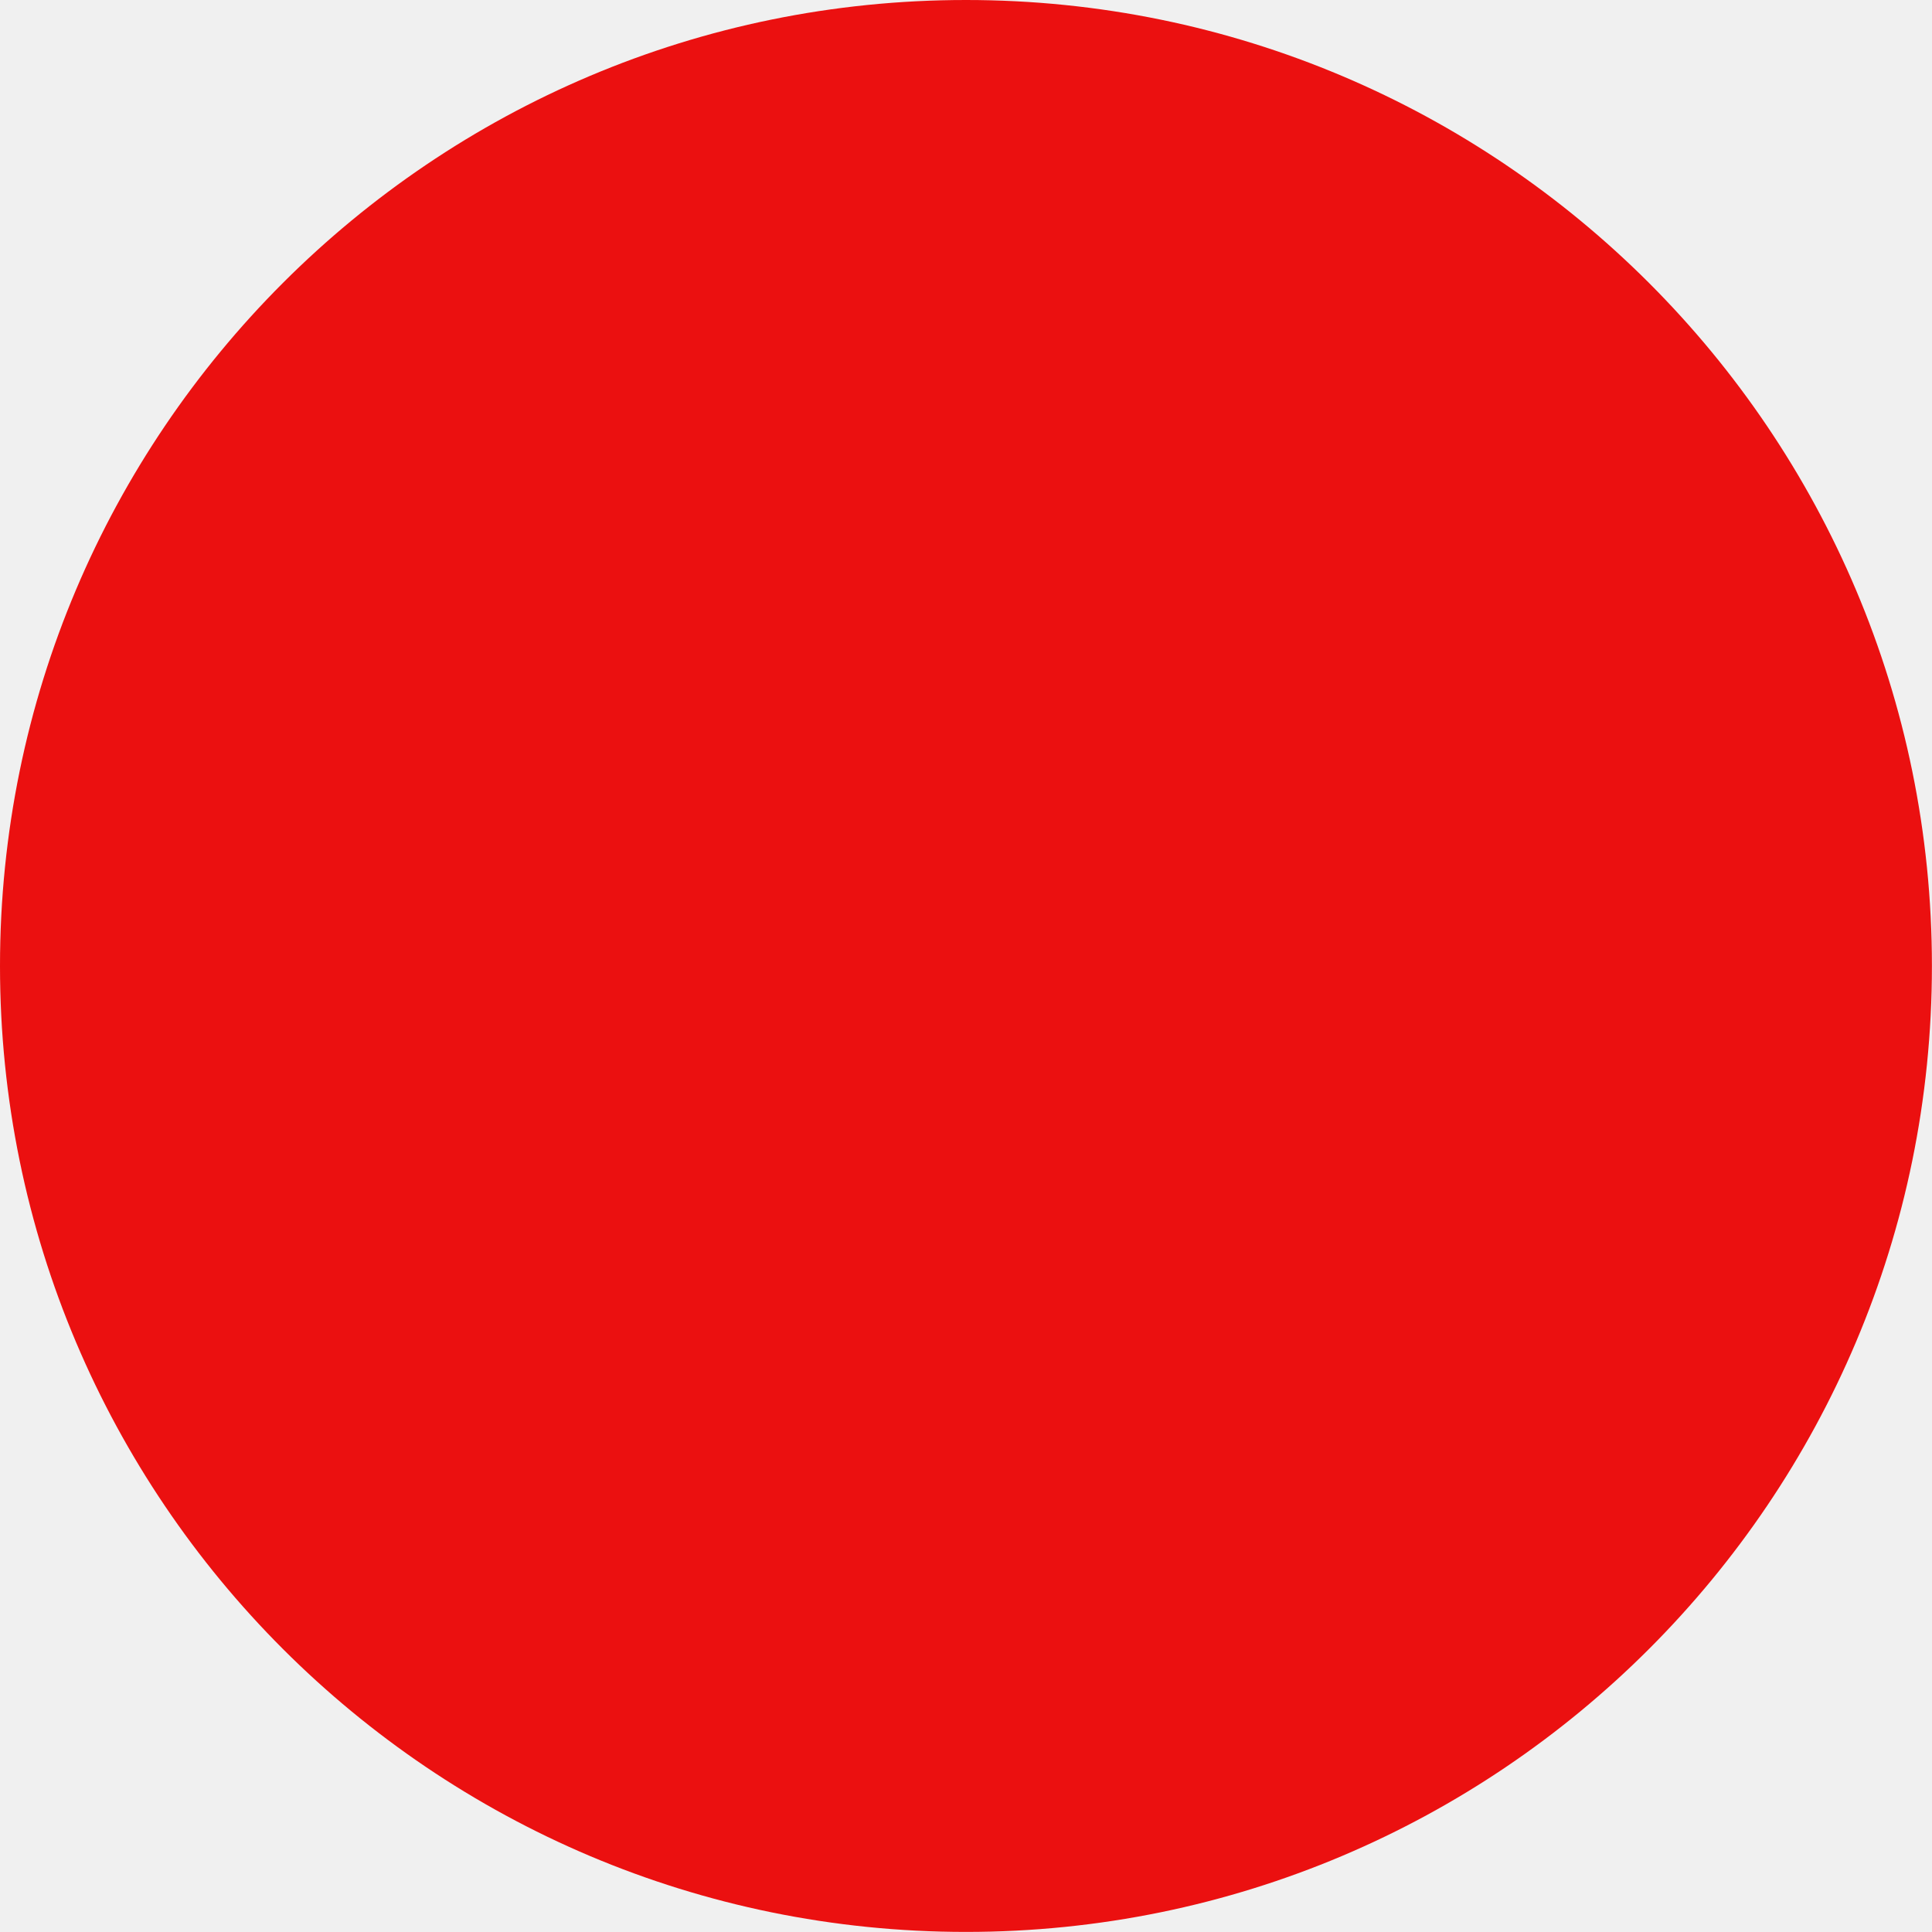
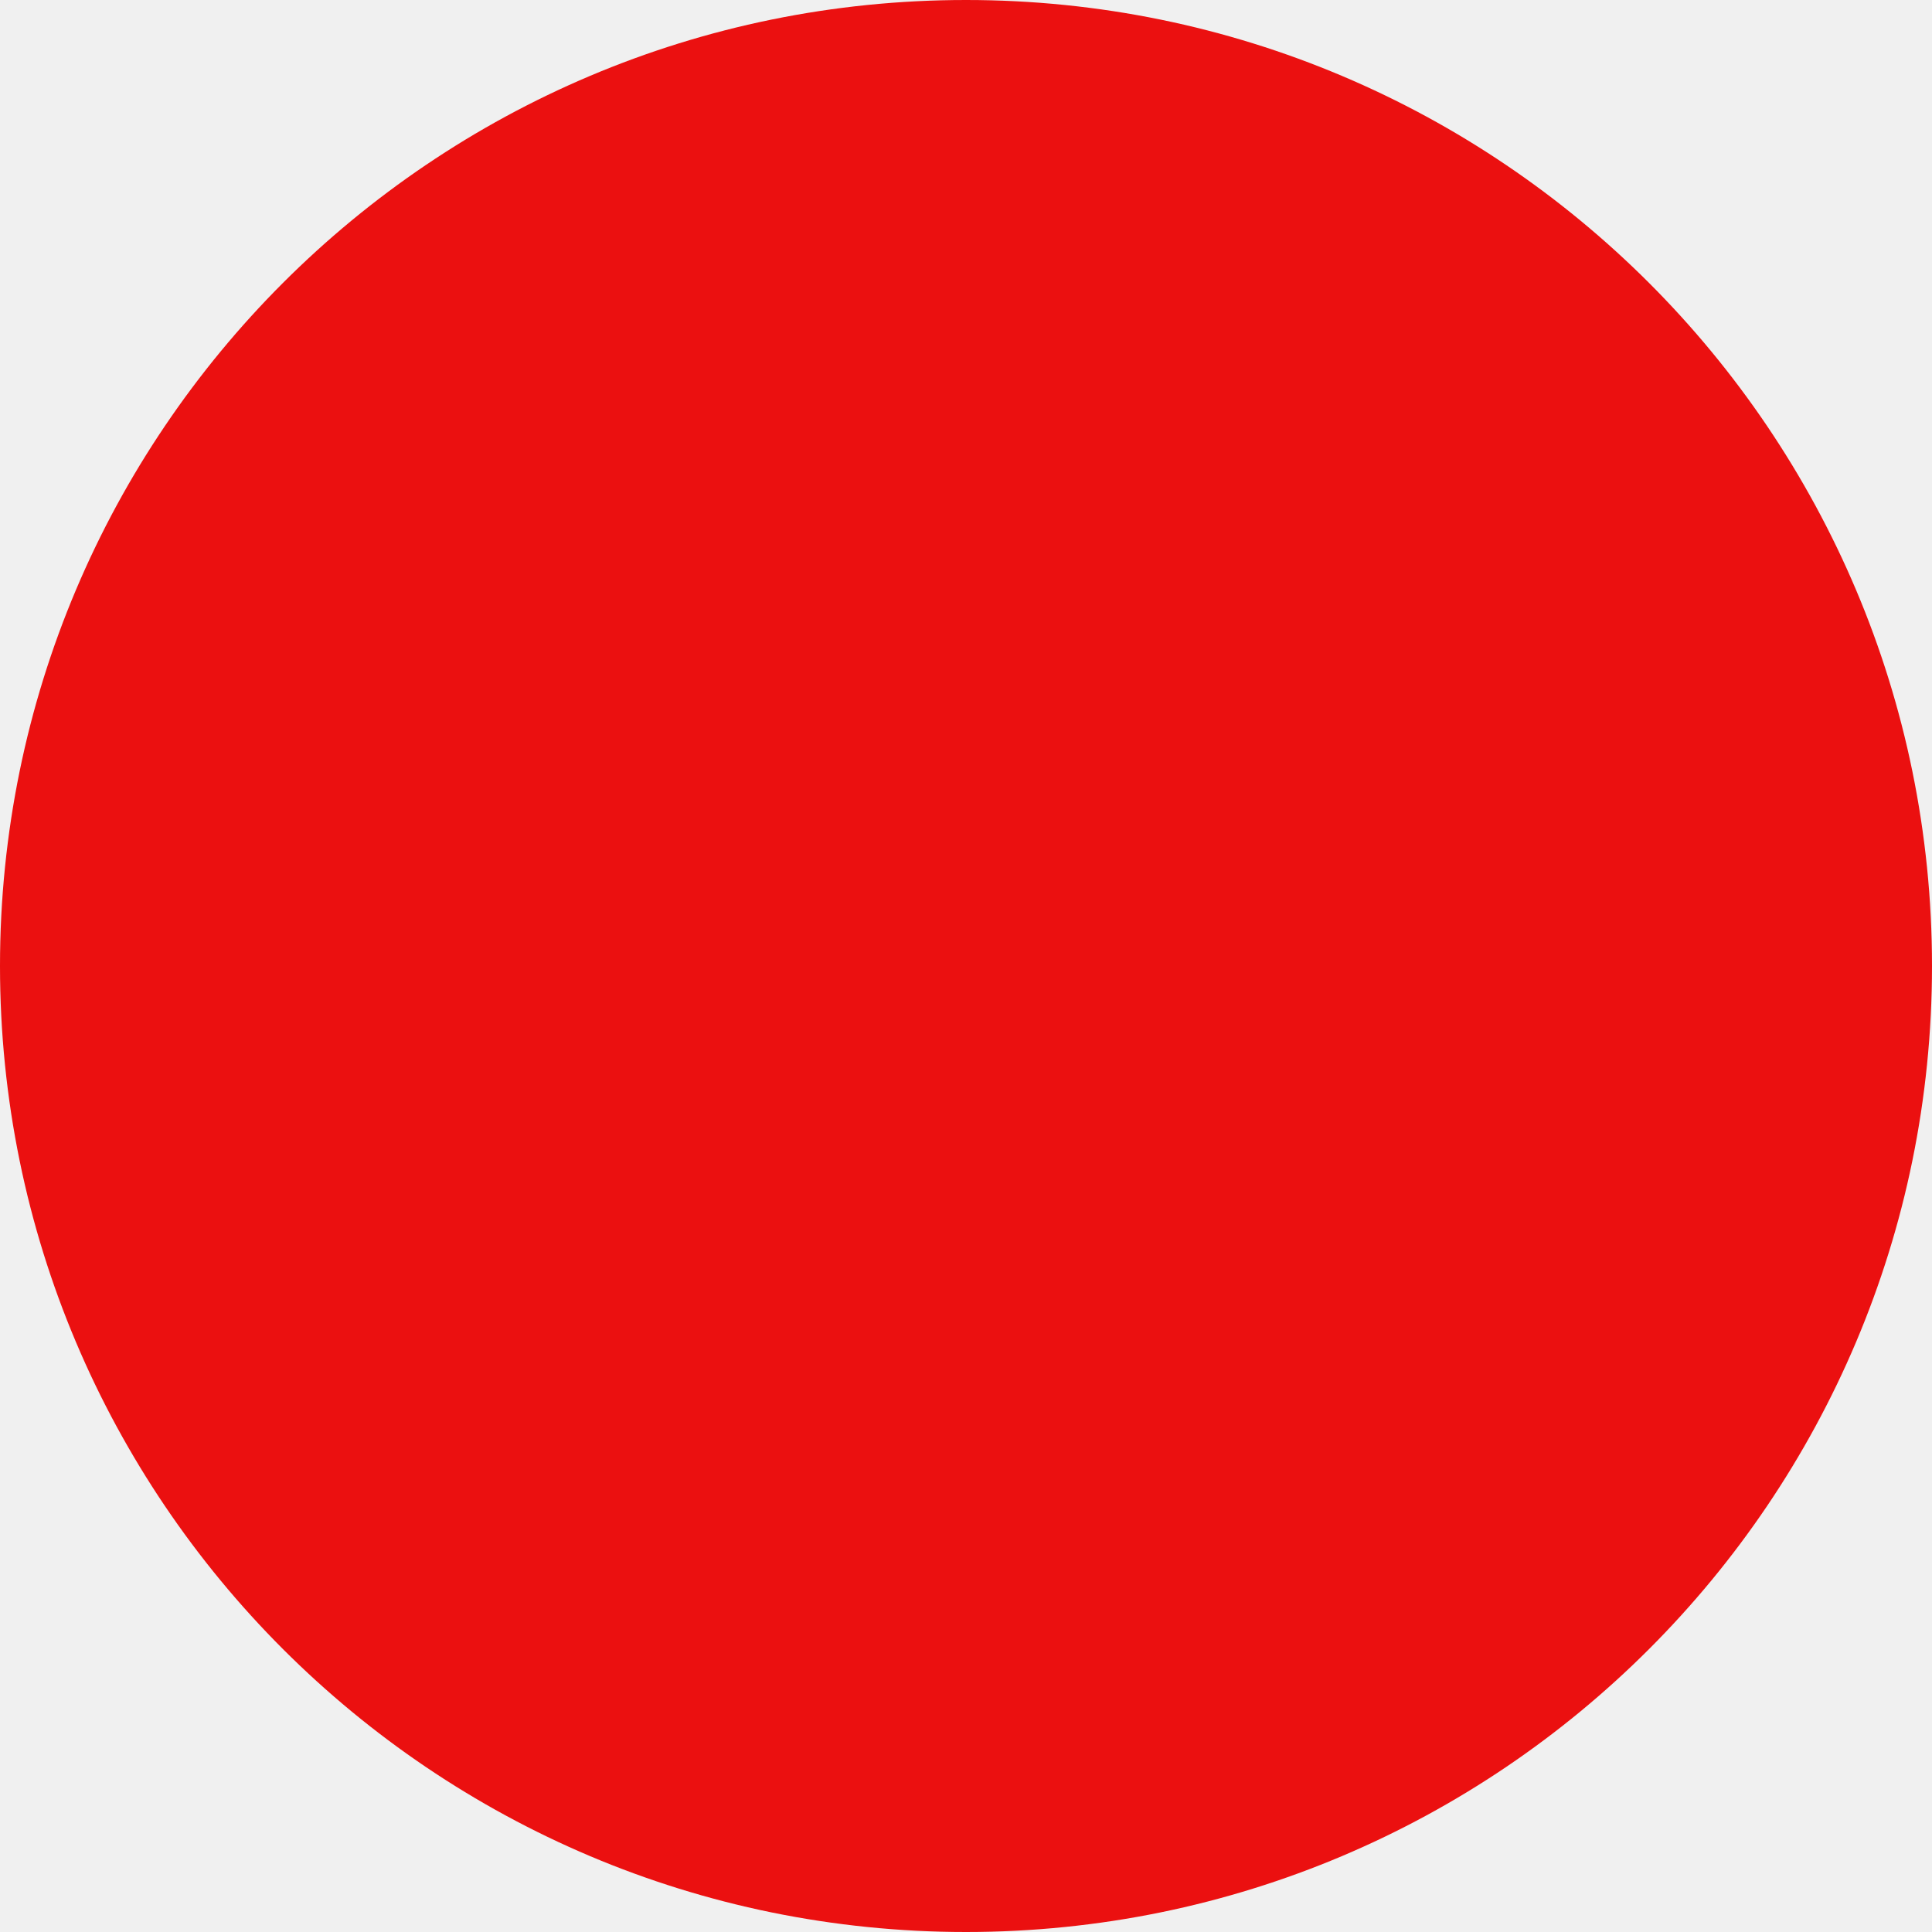
- <svg xmlns="http://www.w3.org/2000/svg" width="90" height="90" viewBox="0 0 23.813 23.813" version="1.1" id="svg5">
-   <defs id="defs2" />
-   <g id="layer1">
-     <circle style="fill:#eb1010;fill-opacity:1;stroke:none;stroke-width:0.261;stroke-linecap:round;stroke-linejoin:round;stroke-miterlimit:10;stroke-dasharray:none;stroke-opacity:1" id="path846" cx="11.906" cy="11.906" r="11.906" />
+ <svg xmlns="http://www.w3.org/2000/svg" width="90" height="90" viewBox="0 0 90 90" fill="none">
+   <g clip-path="url(#clip0_394_11071)">
+     <path d="M90 45C90 20.147 69.853 -7.62939e-06 45 -7.62939e-06C20.147 -7.62939e-06 0 20.147 0 45C0 69.853 20.147 90 45 90C69.853 90 90 69.853 90 45Z" fill="#EB1010" />
  </g>
+   <defs>
+     <clipPath id="clip0_394_11071">
+       <rect width="90" height="90" fill="white" transform="matrix(0 -1 1 0 0 90)" />
+     </clipPath>
+   </defs>
</svg>
